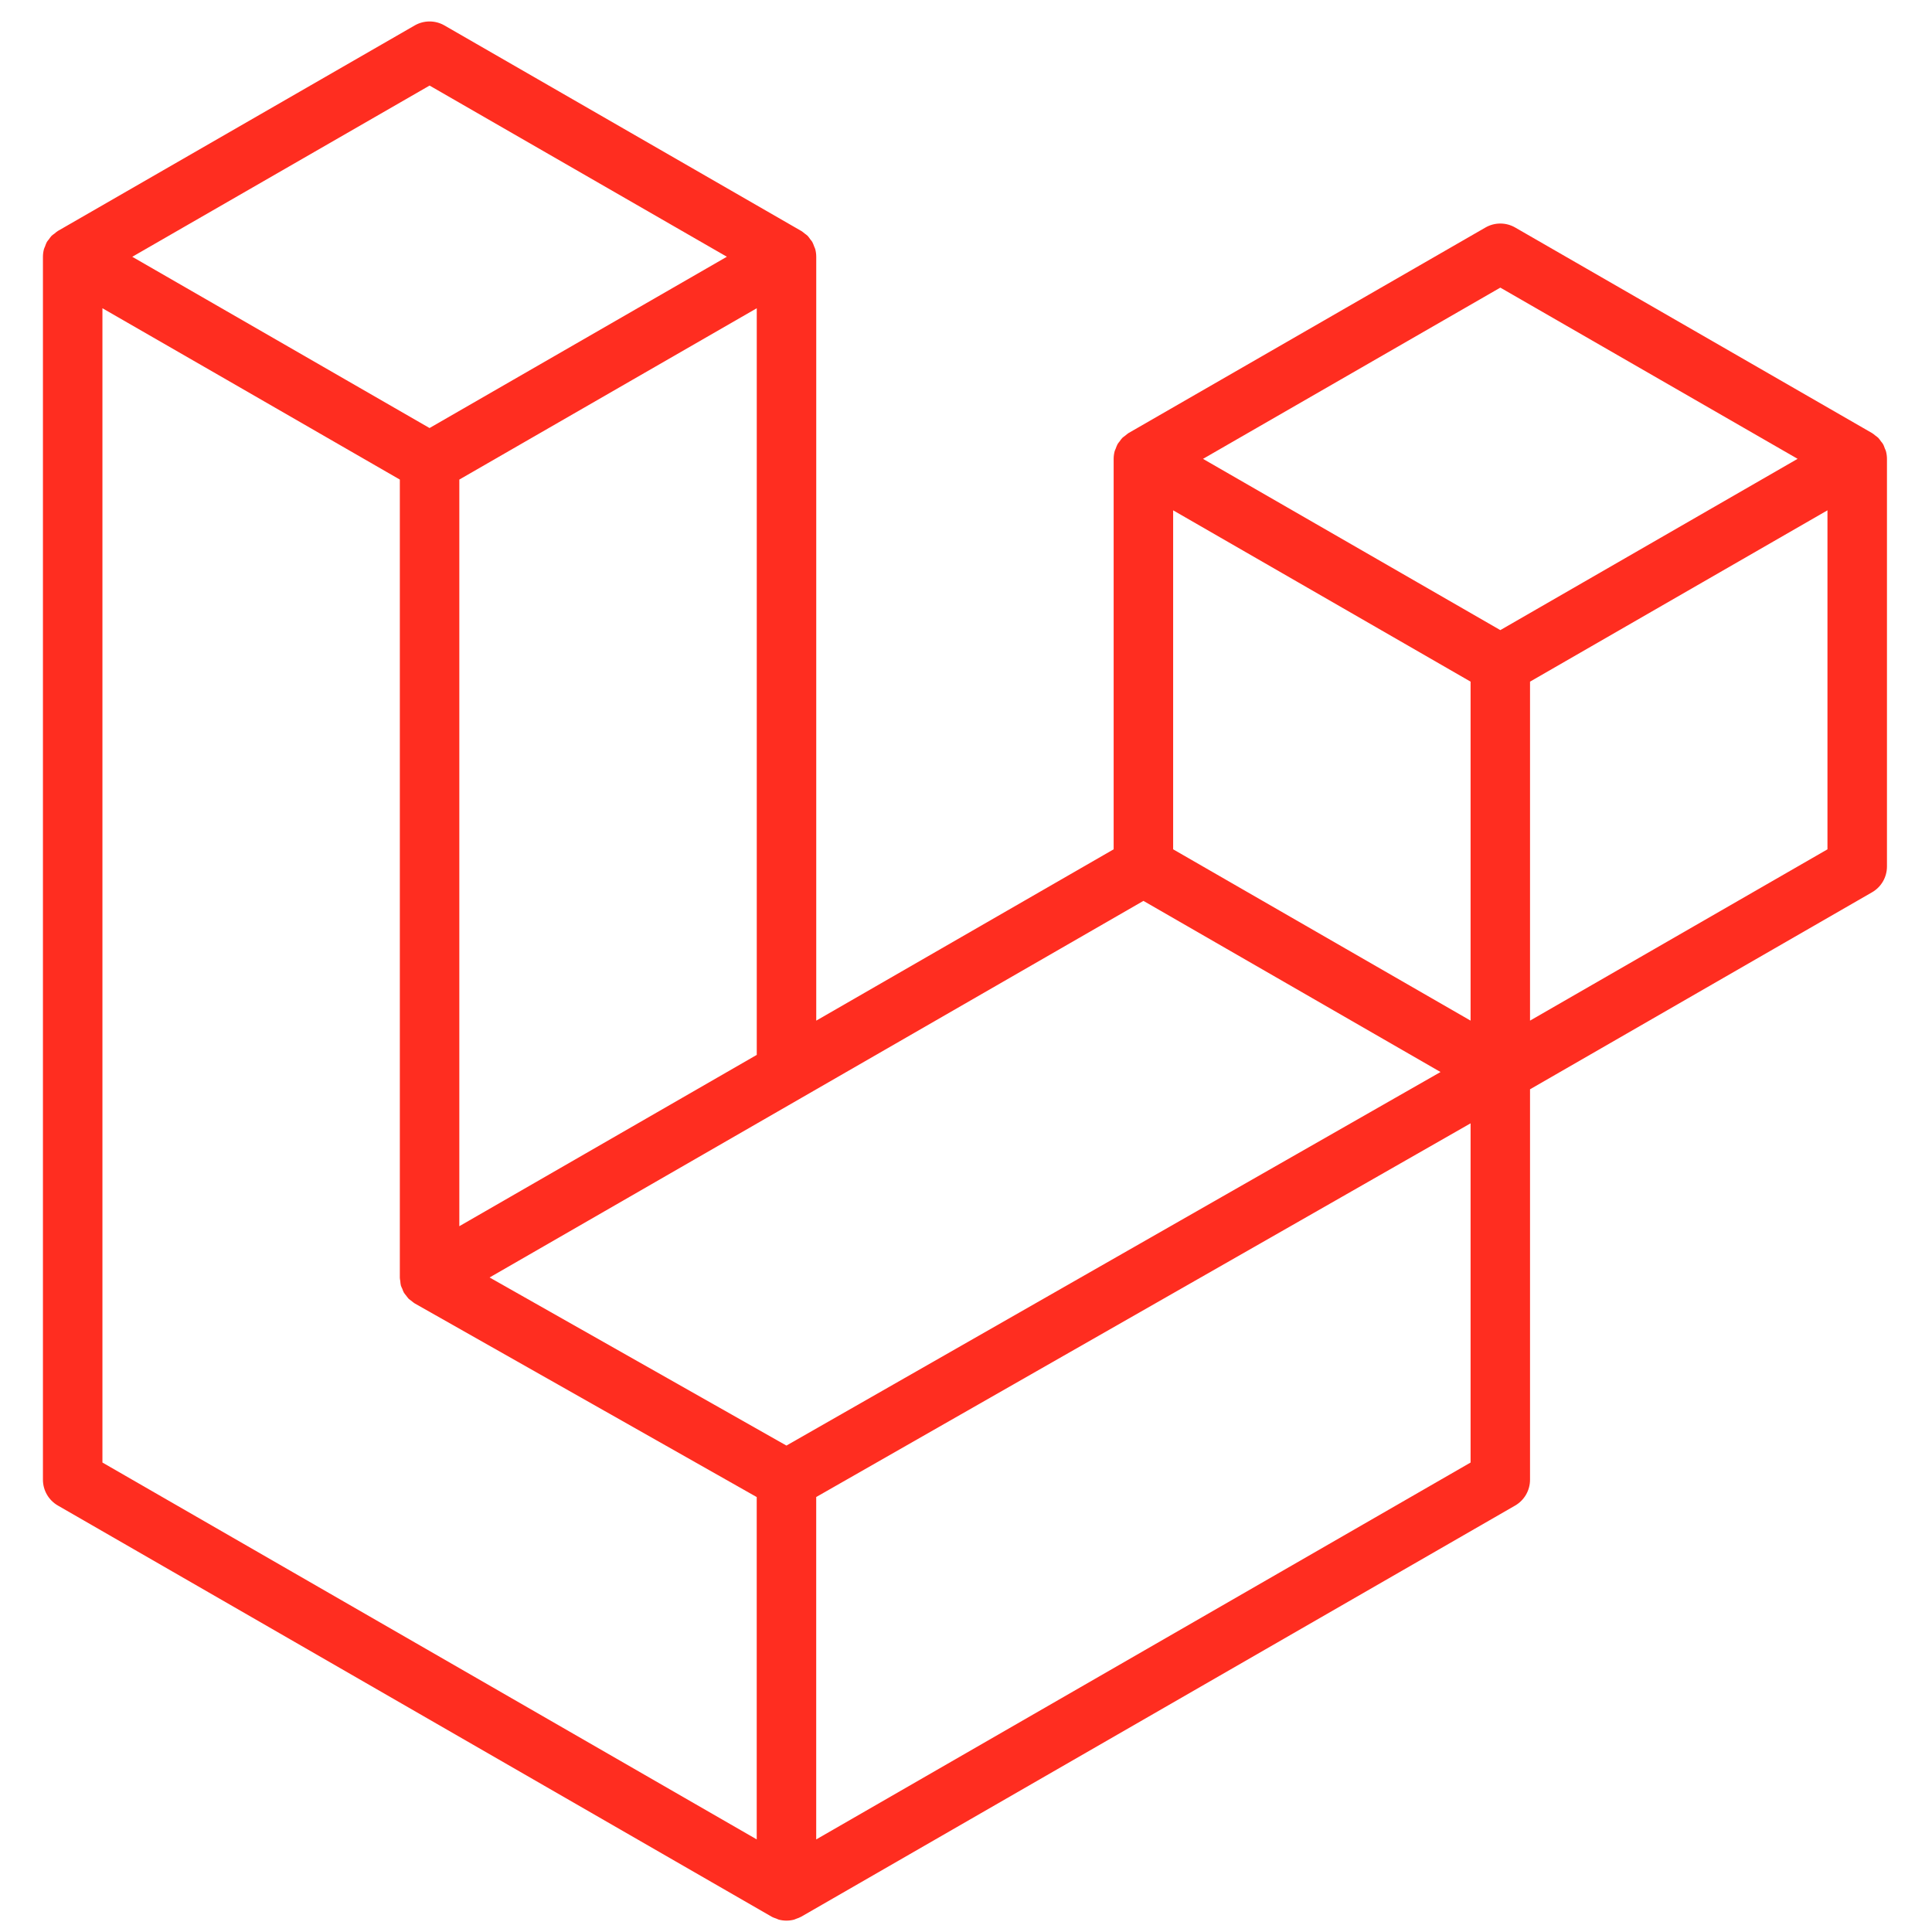
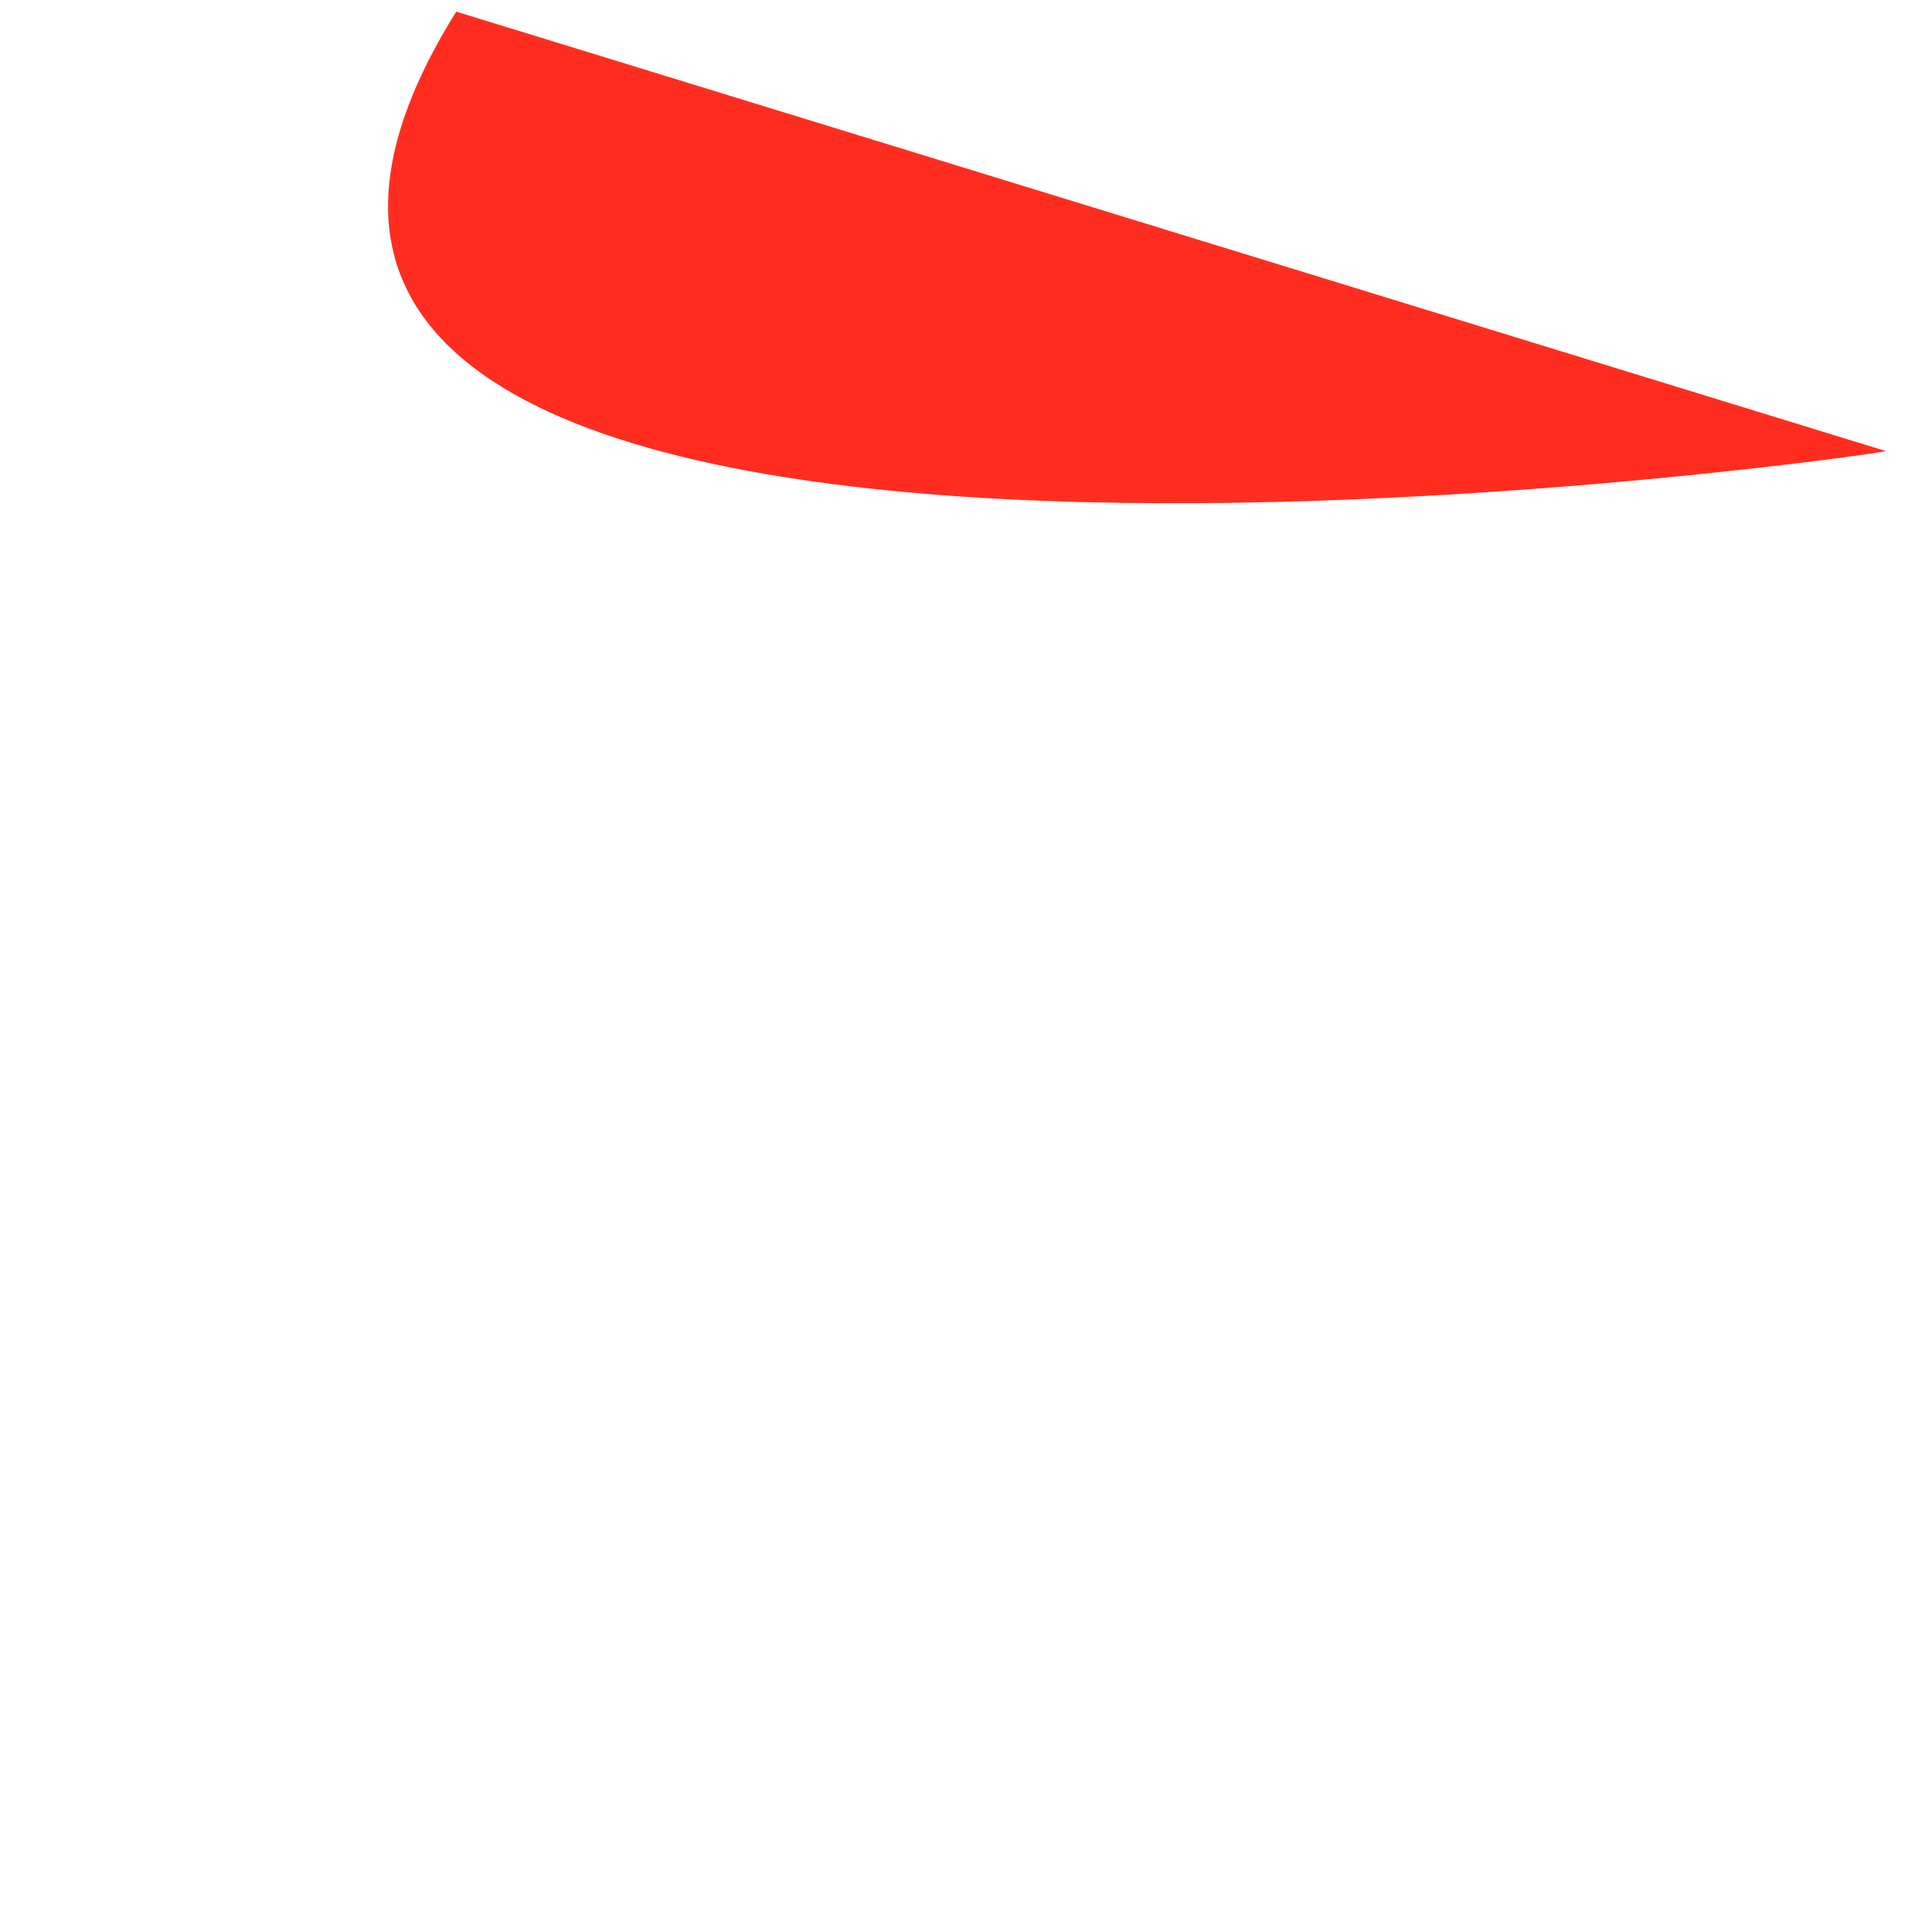
- <svg xmlns="http://www.w3.org/2000/svg" width="166" height="166" viewBox="0 0 166 166" fill="none">
-   <path fill-rule="evenodd" clip-rule="evenodd" d="M162.041 38.759C162.099 38.977 162.129 39.201 162.13 39.426V74.452C162.13 74.902 162.011 75.344 161.786 75.733C161.561 76.122 161.237 76.444 160.847 76.668L131.462 93.594V127.141C131.462 128.054 130.977 128.897 130.186 129.357L68.847 164.683C68.707 164.763 68.554 164.814 68.401 164.868C68.343 164.887 68.289 164.922 68.228 164.938C67.8 165.051 67.349 165.051 66.92 164.938C66.85 164.919 66.786 164.881 66.719 164.855C66.579 164.804 66.432 164.76 66.298 164.683L4.972 129.357C4.583 129.133 4.259 128.81 4.034 128.421C3.808 128.032 3.69 127.591 3.689 127.141L3.689 22.063C3.689 21.834 3.721 21.61 3.779 21.393C3.798 21.32 3.843 21.253 3.868 21.179C3.916 21.045 3.961 20.908 4.031 20.783C4.079 20.7 4.149 20.633 4.206 20.557C4.28 20.454 4.347 20.349 4.433 20.26C4.506 20.186 4.602 20.132 4.685 20.068C4.778 19.992 4.861 19.909 4.966 19.848L35.633 2.185C36.022 1.961 36.462 1.844 36.91 1.844C37.358 1.844 37.798 1.961 38.186 2.185L68.851 19.848H68.857C68.959 19.912 69.045 19.992 69.138 20.065C69.221 20.129 69.313 20.186 69.387 20.257C69.476 20.349 69.54 20.454 69.616 20.557C69.671 20.633 69.744 20.7 69.789 20.783C69.862 20.911 69.904 21.045 69.955 21.179C69.98 21.253 70.025 21.32 70.044 21.396C70.103 21.614 70.133 21.838 70.133 22.063V87.694L95.686 72.974V39.423C95.686 39.2 95.718 38.973 95.775 38.759C95.798 38.683 95.839 38.615 95.865 38.542C95.916 38.408 95.96 38.271 96.031 38.146C96.079 38.063 96.149 37.996 96.203 37.92C96.279 37.818 96.343 37.712 96.433 37.623C96.506 37.549 96.599 37.495 96.681 37.431C96.777 37.355 96.86 37.272 96.962 37.211L127.633 19.548C128.021 19.324 128.461 19.206 128.91 19.206C129.358 19.206 129.798 19.324 130.186 19.548L160.85 37.211C160.959 37.275 161.042 37.355 161.137 37.428C161.217 37.492 161.31 37.549 161.383 37.62C161.473 37.712 161.536 37.818 161.613 37.92C161.67 37.996 161.741 38.063 161.785 38.146C161.859 38.271 161.9 38.408 161.951 38.542C161.98 38.615 162.021 38.683 162.041 38.759ZM157.018 72.974V43.848L146.287 50.028L131.462 58.568V87.694L157.021 72.974H157.018ZM126.354 125.663V96.518L111.771 104.85L70.13 128.626V158.046L126.354 125.663ZM8.801 26.485V125.663L65.018 158.043V128.629L35.649 112L35.64 111.994L35.627 111.988C35.528 111.93 35.445 111.847 35.353 111.777C35.273 111.713 35.18 111.662 35.11 111.592L35.104 111.582C35.021 111.502 34.963 111.403 34.893 111.314C34.829 111.228 34.753 111.154 34.702 111.065L34.699 111.055C34.641 110.96 34.606 110.845 34.565 110.736C34.523 110.64 34.469 110.551 34.443 110.449C34.411 110.328 34.405 110.197 34.392 110.072C34.379 109.976 34.354 109.881 34.354 109.785V109.778V41.205L19.532 32.662L8.801 26.485ZM36.913 7.35L11.364 22.063L36.907 36.777L62.453 22.06L36.907 7.35H36.913ZM50.2 99.174L65.022 90.637V26.485L54.291 32.665L39.466 41.205V105.357L50.2 99.174ZM128.91 24.713L103.363 39.426L128.91 54.14L154.453 39.423L128.91 24.713ZM126.354 58.568L111.529 50.028L100.798 43.848V72.974L115.619 81.511L126.354 87.694V58.568ZM67.571 124.205L105.042 102.803L123.772 92.109L98.245 77.405L68.854 94.334L42.066 109.762L67.571 124.205Z" fill="#FF2D20" />
+ <svg xmlns="http://www.w3.org/2000/svg" width="166" height="166" viewBox="0 0 1,66 1,66" fill="none">
+   <path fill-rule="evenodd" clip-rule="evenodd" d="M162.041 38.759C162.099 38.977 1,62.129 39.201 1,62.13 39.426V74.452C162.13 74.902 1,62.011 75.344 1,61.786 75.733C161.561 76.122 1,61.237 76.444 1,60.847 76.668L131.462 93.594V127.141C131.462 1,28.054 1,30.977 1,28.897 1,30.186 1,29.357L68.847 1,64.683C68.707 1,64.763 68.554 1,64.814 68.401 1,64.868C68.343 1,64.887 68.289 1,64.922 68.228 1,64.938C67.8 1,65.051 67.349 1,65.051 66.92 1,64.938C66.85 1,64.919 66.786 1,64.881 66.719 1,64.855C66.579 1,64.804 66.432 1,64.76 66.298 1,64.683L4.972 1,29.357C4.583 1,29.133 4.259 1,28.81 4.034 1,28.421C3.808 1,28.032 3.69 1,27.591 3.689 1,27.141L3.689 22.063C3.689 21.834 3.721 21.61 3.779 21.393C3.798 21.32 3.843 21.253 3.868 21.179C3.916 21.045 3.961 20.908 4.031 20.783C4.079 20.7 4.149 20.633 4.206 20.557C4.28 20.454 4.347 20.349 4.433 20.26C4.506 20.186 4.602 20.132 4.685 20.068C4.778 1,9.992 4.861 1,9.909 4.966 1,9.848L35.633 2.185C36.022 1,.961 36.462 1,.844 36.91 1,.844C37.358 1,.844 37.798 1,.961 38.186 2.185L68.851 1,9.848H68.857C68.959 1,9.912 69.045 1,9.992 69.138 20.065C69.221 20.129 69.313 20.186 69.387 20.257C69.476 20.349 69.54 20.454 69.616 20.557C69.671 20.633 69.744 20.7 69.789 20.783C69.862 20.911 69.904 21.045 69.955 21.179C69.98 21.253 70.025 21.32 70.044 21.396C70.103 21.614 70.133 21.838 70.133 22.063V87.694L95.686 72.974V39.423C95.686 39.2 95.718 38.973 95.775 38.759C95.798 38.683 95.839 38.615 95.865 38.542C95.916 38.408 95.96 38.271 96.031 38.146C96.079 38.063 96.149 37.996 96.203 37.92C96.279 37.818 96.343 37.712 96.433 37.623C96.506 37.549 96.599 37.495 96.681 37.431C96.777 37.355 96.86 37.272 96.962 37.211L127.633 1,9.548C128.021 1,9.324 1,28.461 1,9.206 1,28.91 1,9.206C129.358 1,9.206 1,29.798 1,9.324 1,30.186 1,9.548L160.85 37.211C160.959 37.275 1,61.042 37.355 1,61.137 37.428C161.217 37.492 1,61.31 37.549 1,61.383 37.62C161.473 37.712 1,61.536 37.818 1,61.613 37.92C161.67 37.996 1,61.741 38.063 1,61.785 38.146C161.859 38.271 1,61.9 38.408 1,61.951 38.542C161.98 38.615 1,62.021 38.683 1,62.041 38.759ZM157.018 72.974V43.848L146.287 50.028L131.462 58.568V87.694L157.021 72.974H157.018ZM126.354 1,25.663V96.518L111.771 1,04.85L70.13 1,28.626V158.046L126.354 1,25.663ZM8.801 26.485V125.663L65.018 1,58.043V128.629L35.649 1,12L35.64 1,11.994L35.627 1,11.988C35.528 1,11.93 35.445 1,11.847 35.353 1,11.777C35.273 1,11.713 35.18 1,11.662 35.11 1,11.592L35.104 1,11.582C35.021 1,11.502 34.963 1,11.403 34.893 1,11.314C34.829 1,11.228 34.753 1,11.154 34.702 1,11.065L34.699 1,11.055C34.641 1,10.96 34.606 1,10.845 34.565 1,10.736C34.523 1,10.64 34.469 1,10.551 34.443 1,10.449C34.411 1,10.328 34.405 1,10.197 34.392 1,10.072C34.379 1,09.976 34.354 1,09.881 34.354 1,09.785V109.778V41.205L19.532 32.662L8.801 26.485ZM36.913 7.35L11.364 22.063L36.907 36.777L62.453 22.06L36.907 7.35H36.913ZM50.2 99.174L65.022 90.637V26.485L54.291 32.665L39.466 41.205V105.357L50.2 99.174ZM128.91 24.713L103.363 39.426L128.91 54.14L154.453 39.423L128.91 24.713ZM126.354 58.568L111.529 50.028L100.798 43.848V72.974L115.619 81.511L126.354 87.694V58.568ZM67.571 1,24.205L105.042 1,02.803L123.772 92.109L98.245 77.405L68.854 94.334L42.066 1,09.762L67.571 1,24.205Z" fill="#FF2D20" />
</svg>
